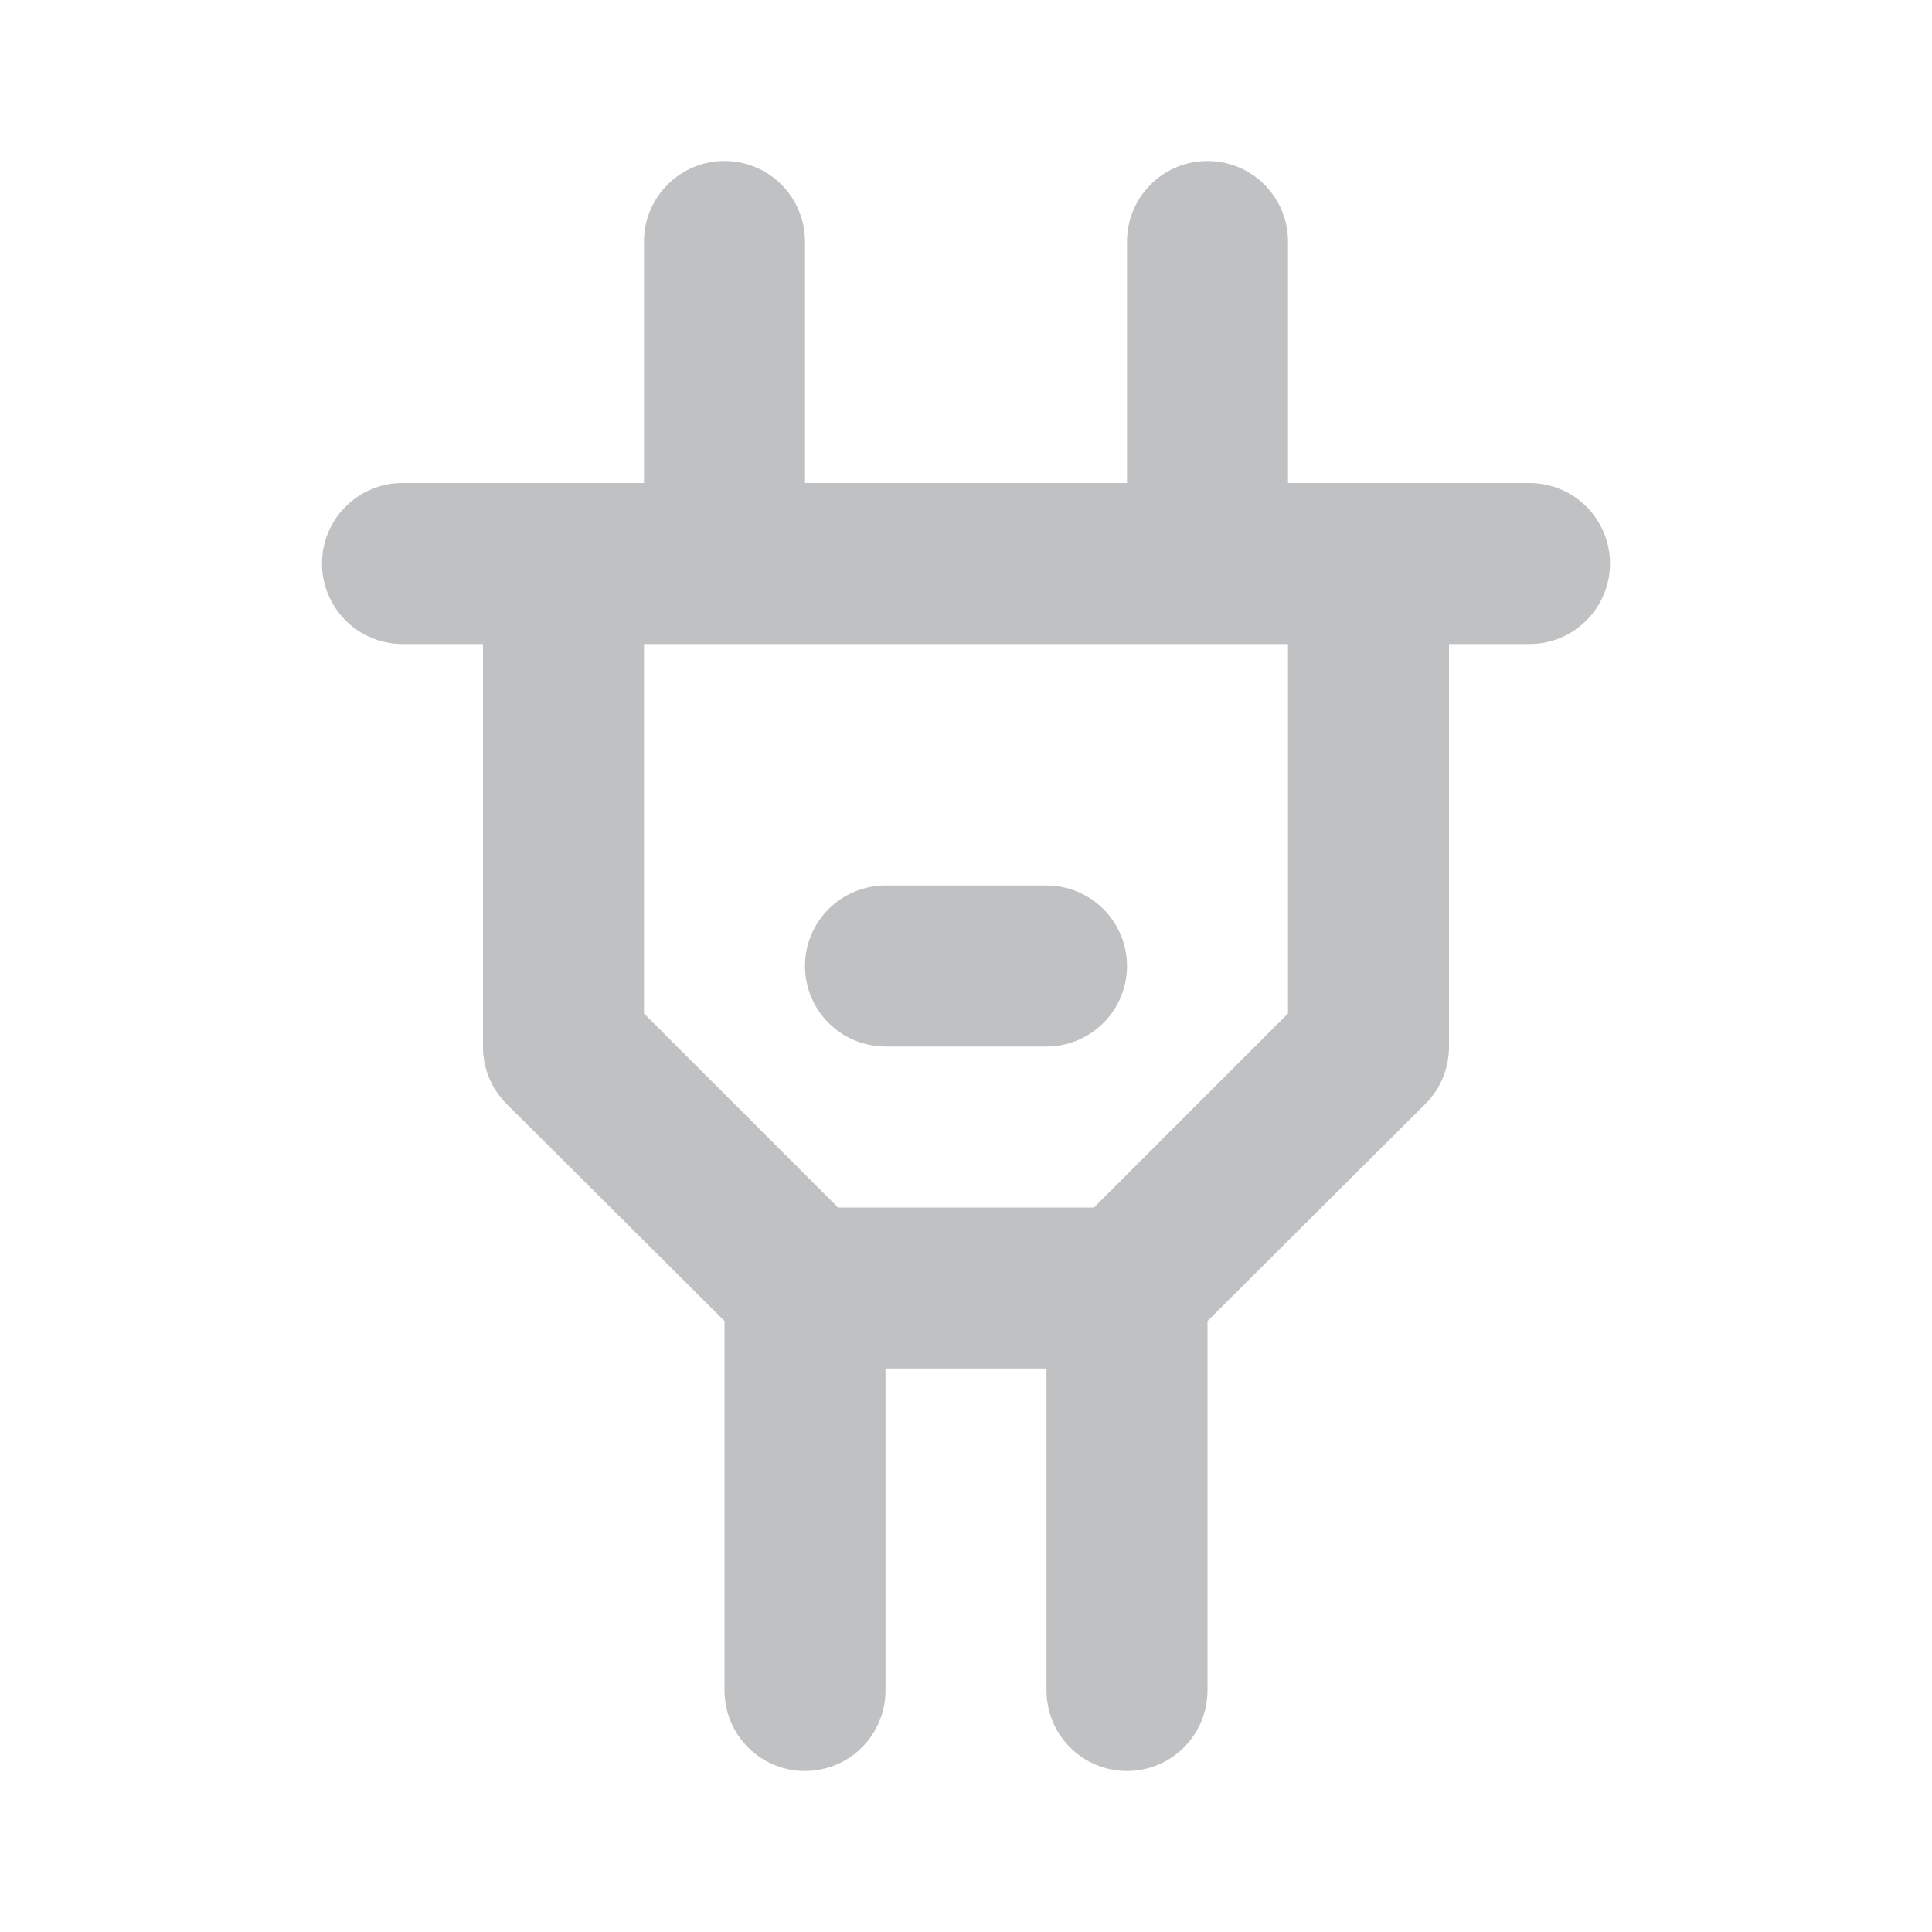
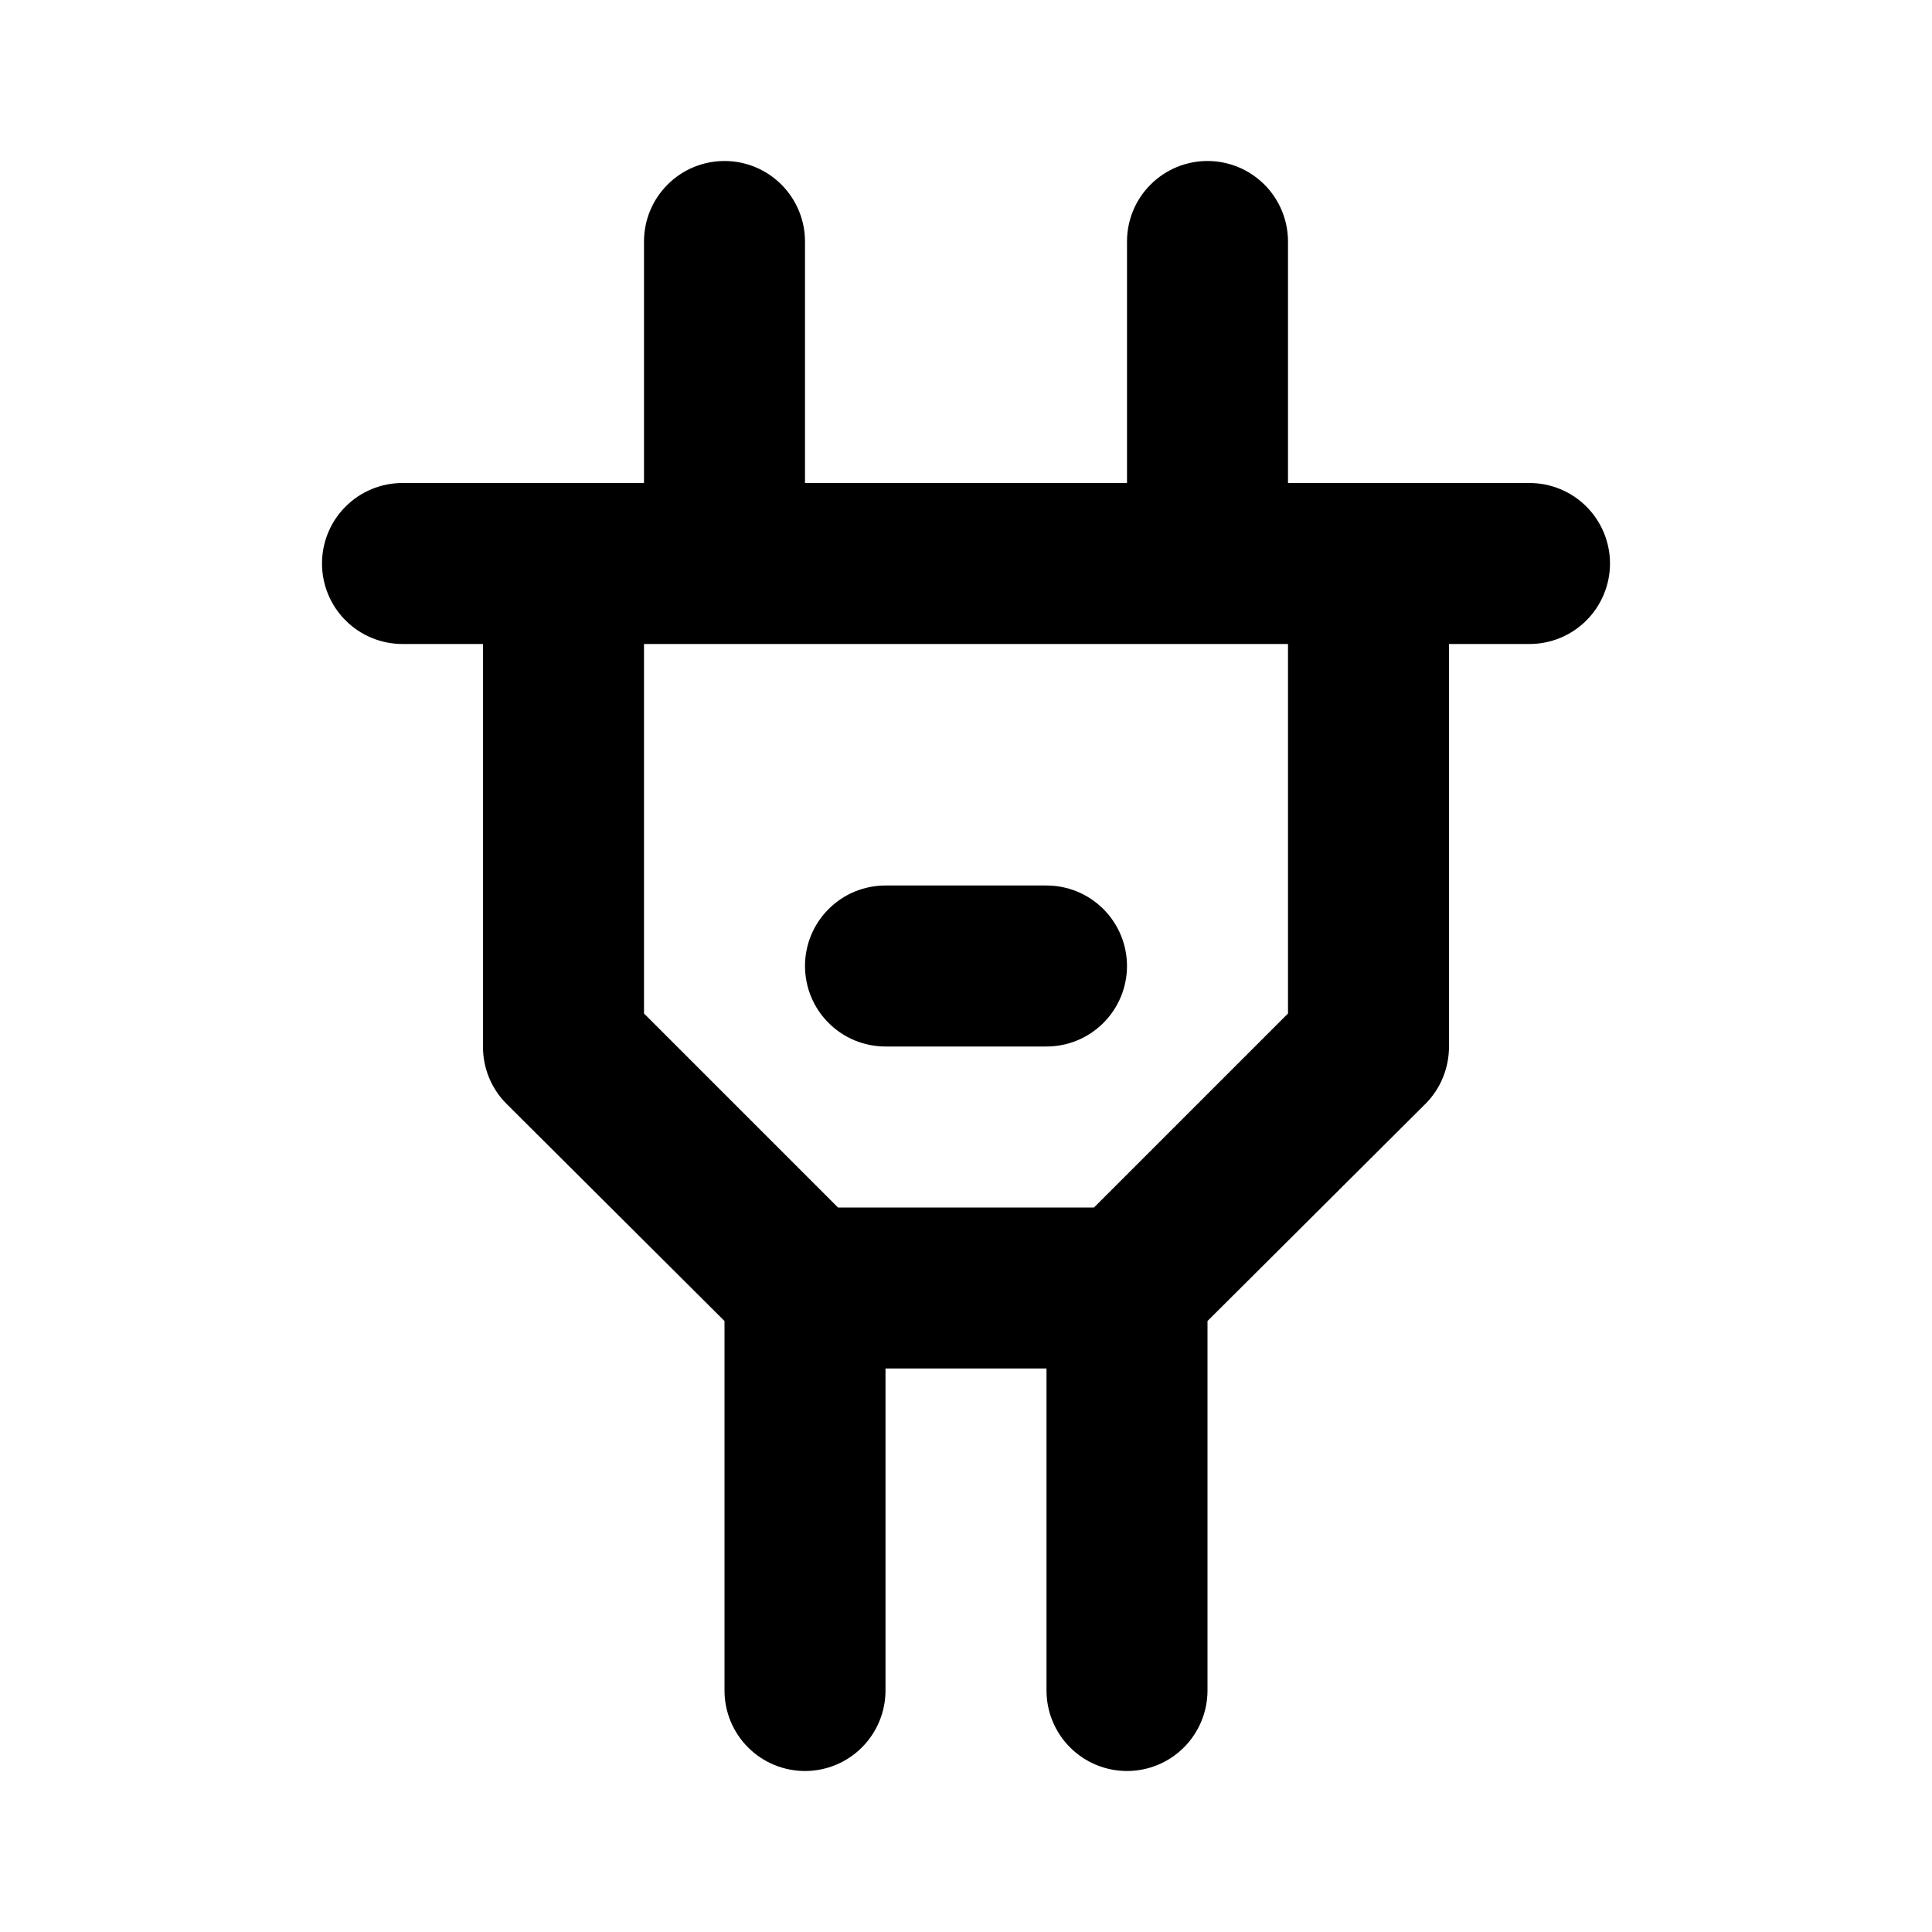
<svg xmlns="http://www.w3.org/2000/svg" width="24" height="24" viewBox="0 0 24 24" fill="none">
-   <path d="M19 6H16V3C16 2.735 15.894 2.48 15.707 2.293C15.519 2.105 15.265 2 15 2C14.735 2 14.48 2.105 14.293 2.293C14.105 2.48 14 2.735 14 3V6H10V3C10 2.735 9.894 2.48 9.707 2.293C9.519 2.105 9.265 2 9 2C8.735 2 8.48 2.105 8.293 2.293C8.105 2.48 8 2.735 8 3V6H5C4.735 6 4.48 6.105 4.293 6.293C4.105 6.48 4 6.735 4 7C4 7.265 4.105 7.52 4.293 7.707C4.48 7.895 4.735 8 5 8H6V13C5.999 13.132 6.024 13.262 6.074 13.384C6.124 13.506 6.197 13.617 6.29 13.71L9 16.41V21C9 21.265 9.105 21.52 9.293 21.707C9.48 21.895 9.735 22 10 22C10.265 22 10.519 21.895 10.707 21.707C10.894 21.52 11 21.265 11 21V17H13V21C13 21.265 13.105 21.52 13.293 21.707C13.48 21.895 13.735 22 14 22C14.265 22 14.519 21.895 14.707 21.707C14.894 21.52 15 21.265 15 21V16.41L17.71 13.71C17.802 13.617 17.876 13.506 17.925 13.384C17.975 13.262 18 13.132 18 13V8H19C19.265 8 19.519 7.895 19.707 7.707C19.894 7.52 20 7.265 20 7C20 6.735 19.894 6.48 19.707 6.293C19.519 6.105 19.265 6 19 6ZM16 12.59L13.59 15H10.41L8 12.59V8H16V12.59ZM11 13H13C13.265 13 13.519 12.895 13.707 12.707C13.894 12.52 14 12.265 14 12C14 11.735 13.894 11.48 13.707 11.293C13.519 11.105 13.265 11 13 11H11C10.735 11 10.48 11.105 10.293 11.293C10.105 11.48 10 11.735 10 12C10 12.265 10.105 12.52 10.293 12.707C10.48 12.895 10.735 13 11 13Z" fill="#C0C1C3" />
+   <path d="M19 6H16V3C16 2.735 15.894 2.48 15.707 2.293C15.519 2.105 15.265 2 15 2C14.735 2 14.48 2.105 14.293 2.293C14.105 2.48 14 2.735 14 3V6H10V3C10 2.735 9.894 2.48 9.707 2.293C9.519 2.105 9.265 2 9 2C8.735 2 8.48 2.105 8.293 2.293C8.105 2.48 8 2.735 8 3V6H5C4.735 6 4.48 6.105 4.293 6.293C4.105 6.48 4 6.735 4 7C4 7.265 4.105 7.52 4.293 7.707C4.48 7.895 4.735 8 5 8H6V13C5.999 13.132 6.024 13.262 6.074 13.384C6.124 13.506 6.197 13.617 6.29 13.71L9 16.41V21C9 21.265 9.105 21.52 9.293 21.707C9.48 21.895 9.735 22 10 22C10.265 22 10.519 21.895 10.707 21.707C10.894 21.52 11 21.265 11 21V17H13V21C13 21.265 13.105 21.52 13.293 21.707C13.48 21.895 13.735 22 14 22C14.265 22 14.519 21.895 14.707 21.707C14.894 21.52 15 21.265 15 21V16.41L17.71 13.71C17.802 13.617 17.876 13.506 17.925 13.384C17.975 13.262 18 13.132 18 13V8H19C19.265 8 19.519 7.895 19.707 7.707C19.894 7.52 20 7.265 20 7C20 6.735 19.894 6.48 19.707 6.293C19.519 6.105 19.265 6 19 6ZM16 12.59L13.59 15H10.41L8 12.59V8H16V12.59ZM11 13H13C13.265 13 13.519 12.895 13.707 12.707C13.894 12.52 14 12.265 14 12C14 11.735 13.894 11.48 13.707 11.293C13.519 11.105 13.265 11 13 11H11C10.735 11 10.48 11.105 10.293 11.293C10.105 11.48 10 11.735 10 12C10 12.265 10.105 12.52 10.293 12.707C10.48 12.895 10.735 13 11 13Z" fill="currentColor" />
</svg>
